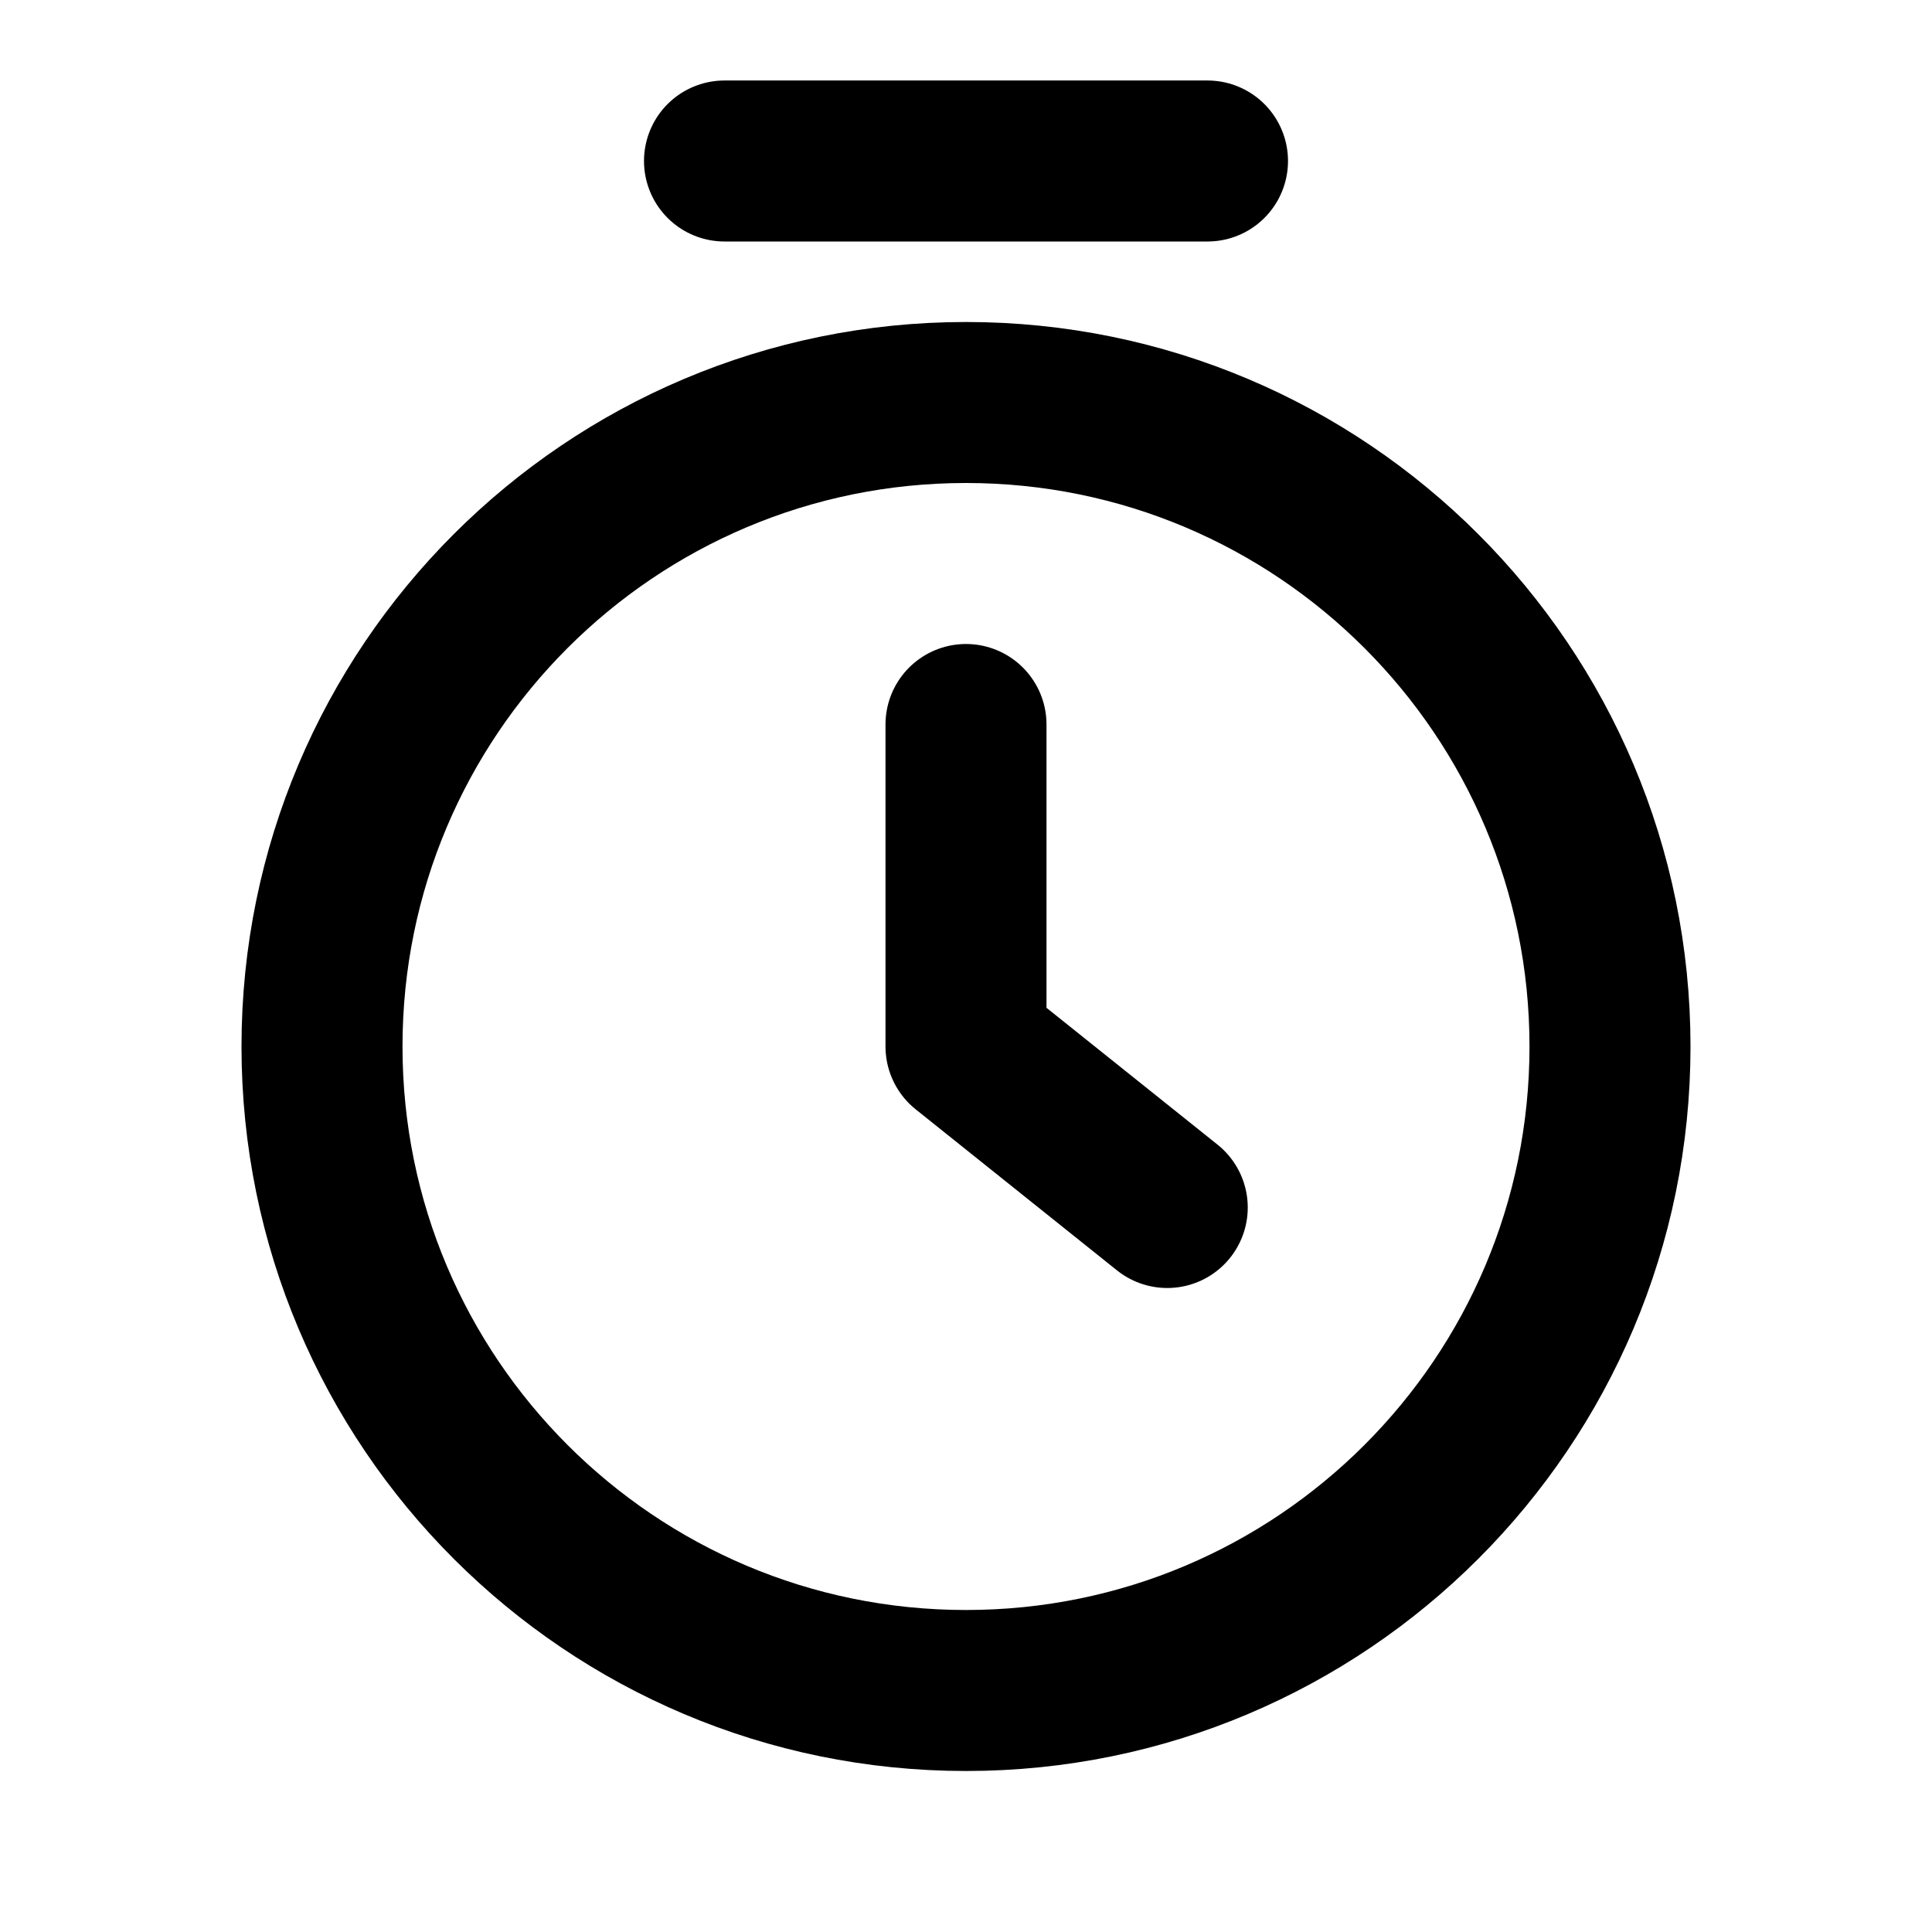
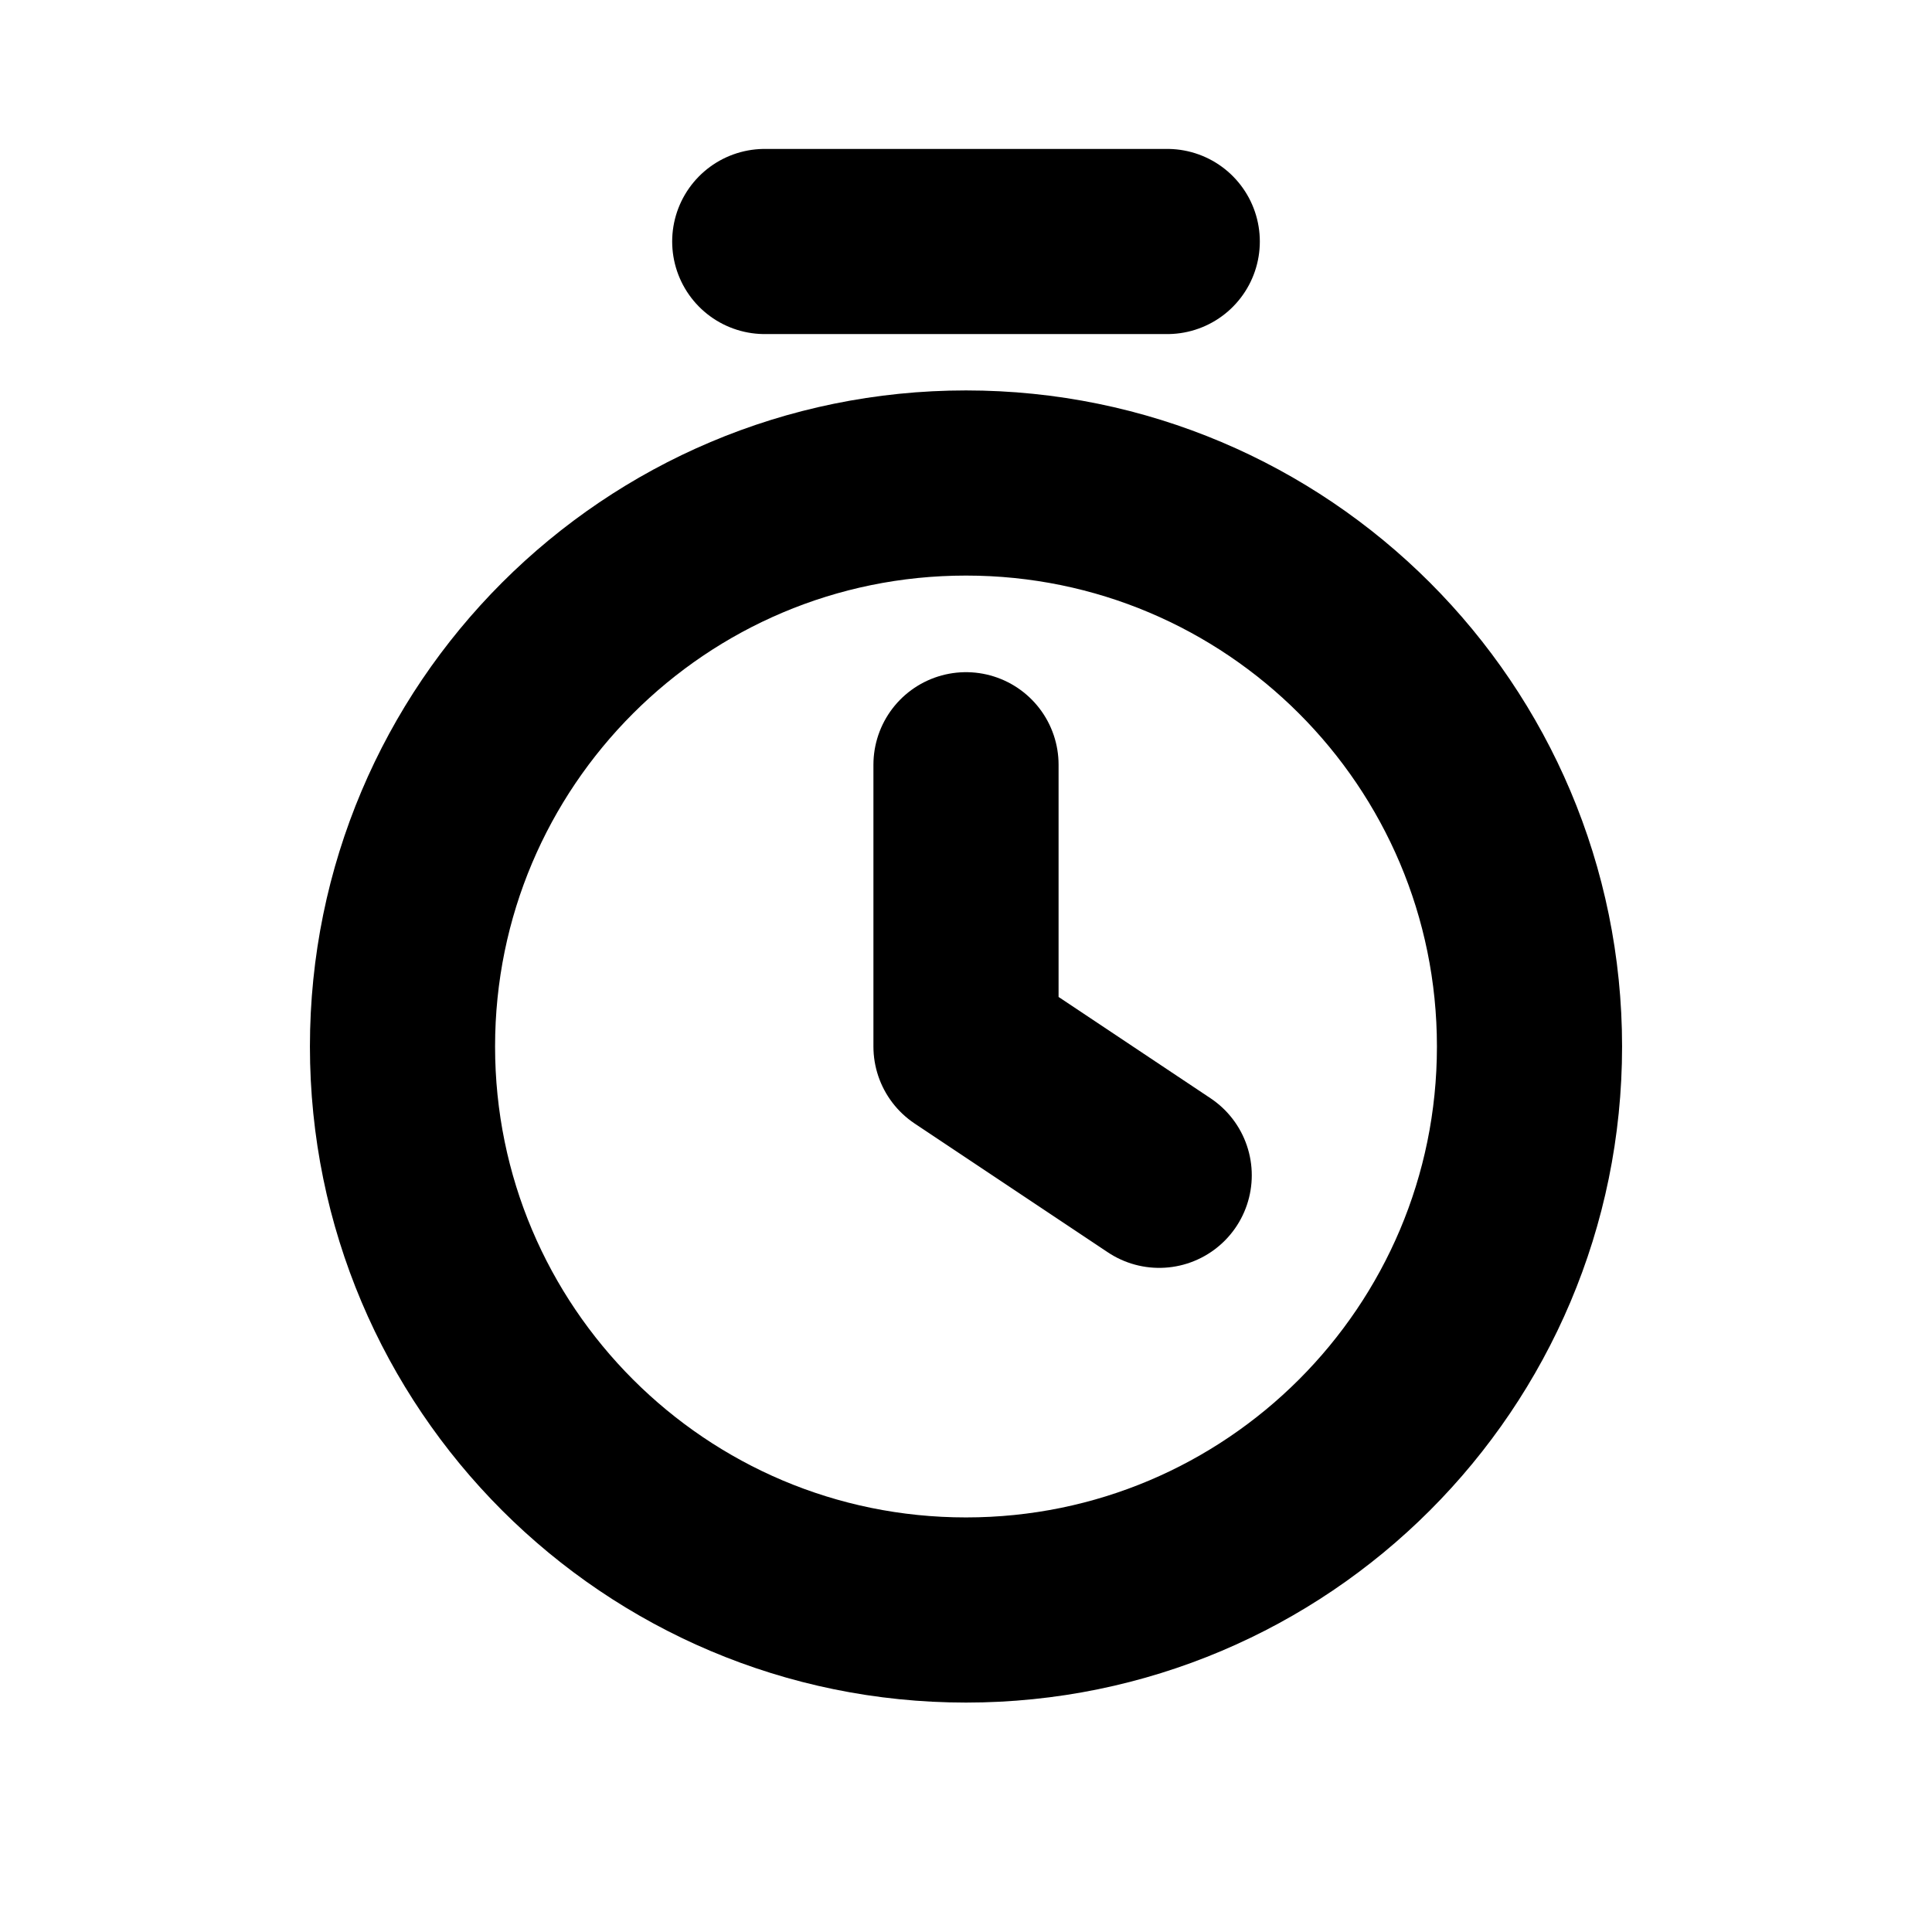
- <svg xmlns="http://www.w3.org/2000/svg" viewBox="0 0 24 24" width="24" height="24" fill="none" stroke="currentColor" stroke-width="2" stroke-linecap="round" stroke-linejoin="round">
-   <circle cx="12" cy="13" r="8" />
-   <path d="M12 9v4l2.5 2M9 2h6" />
+ <svg xmlns="http://www.w3.org/2000/svg" viewBox="0 0 24 24" width="24" height="24" fill="none" stroke="currentColor" stroke-width="2.3" stroke-linecap="round" stroke-linejoin="round">
+   <circle cx="12" cy="13" r="7" />
+   <path d="M12 9.5V13l2.4 1.6M9.5 3h5" />
</svg>
